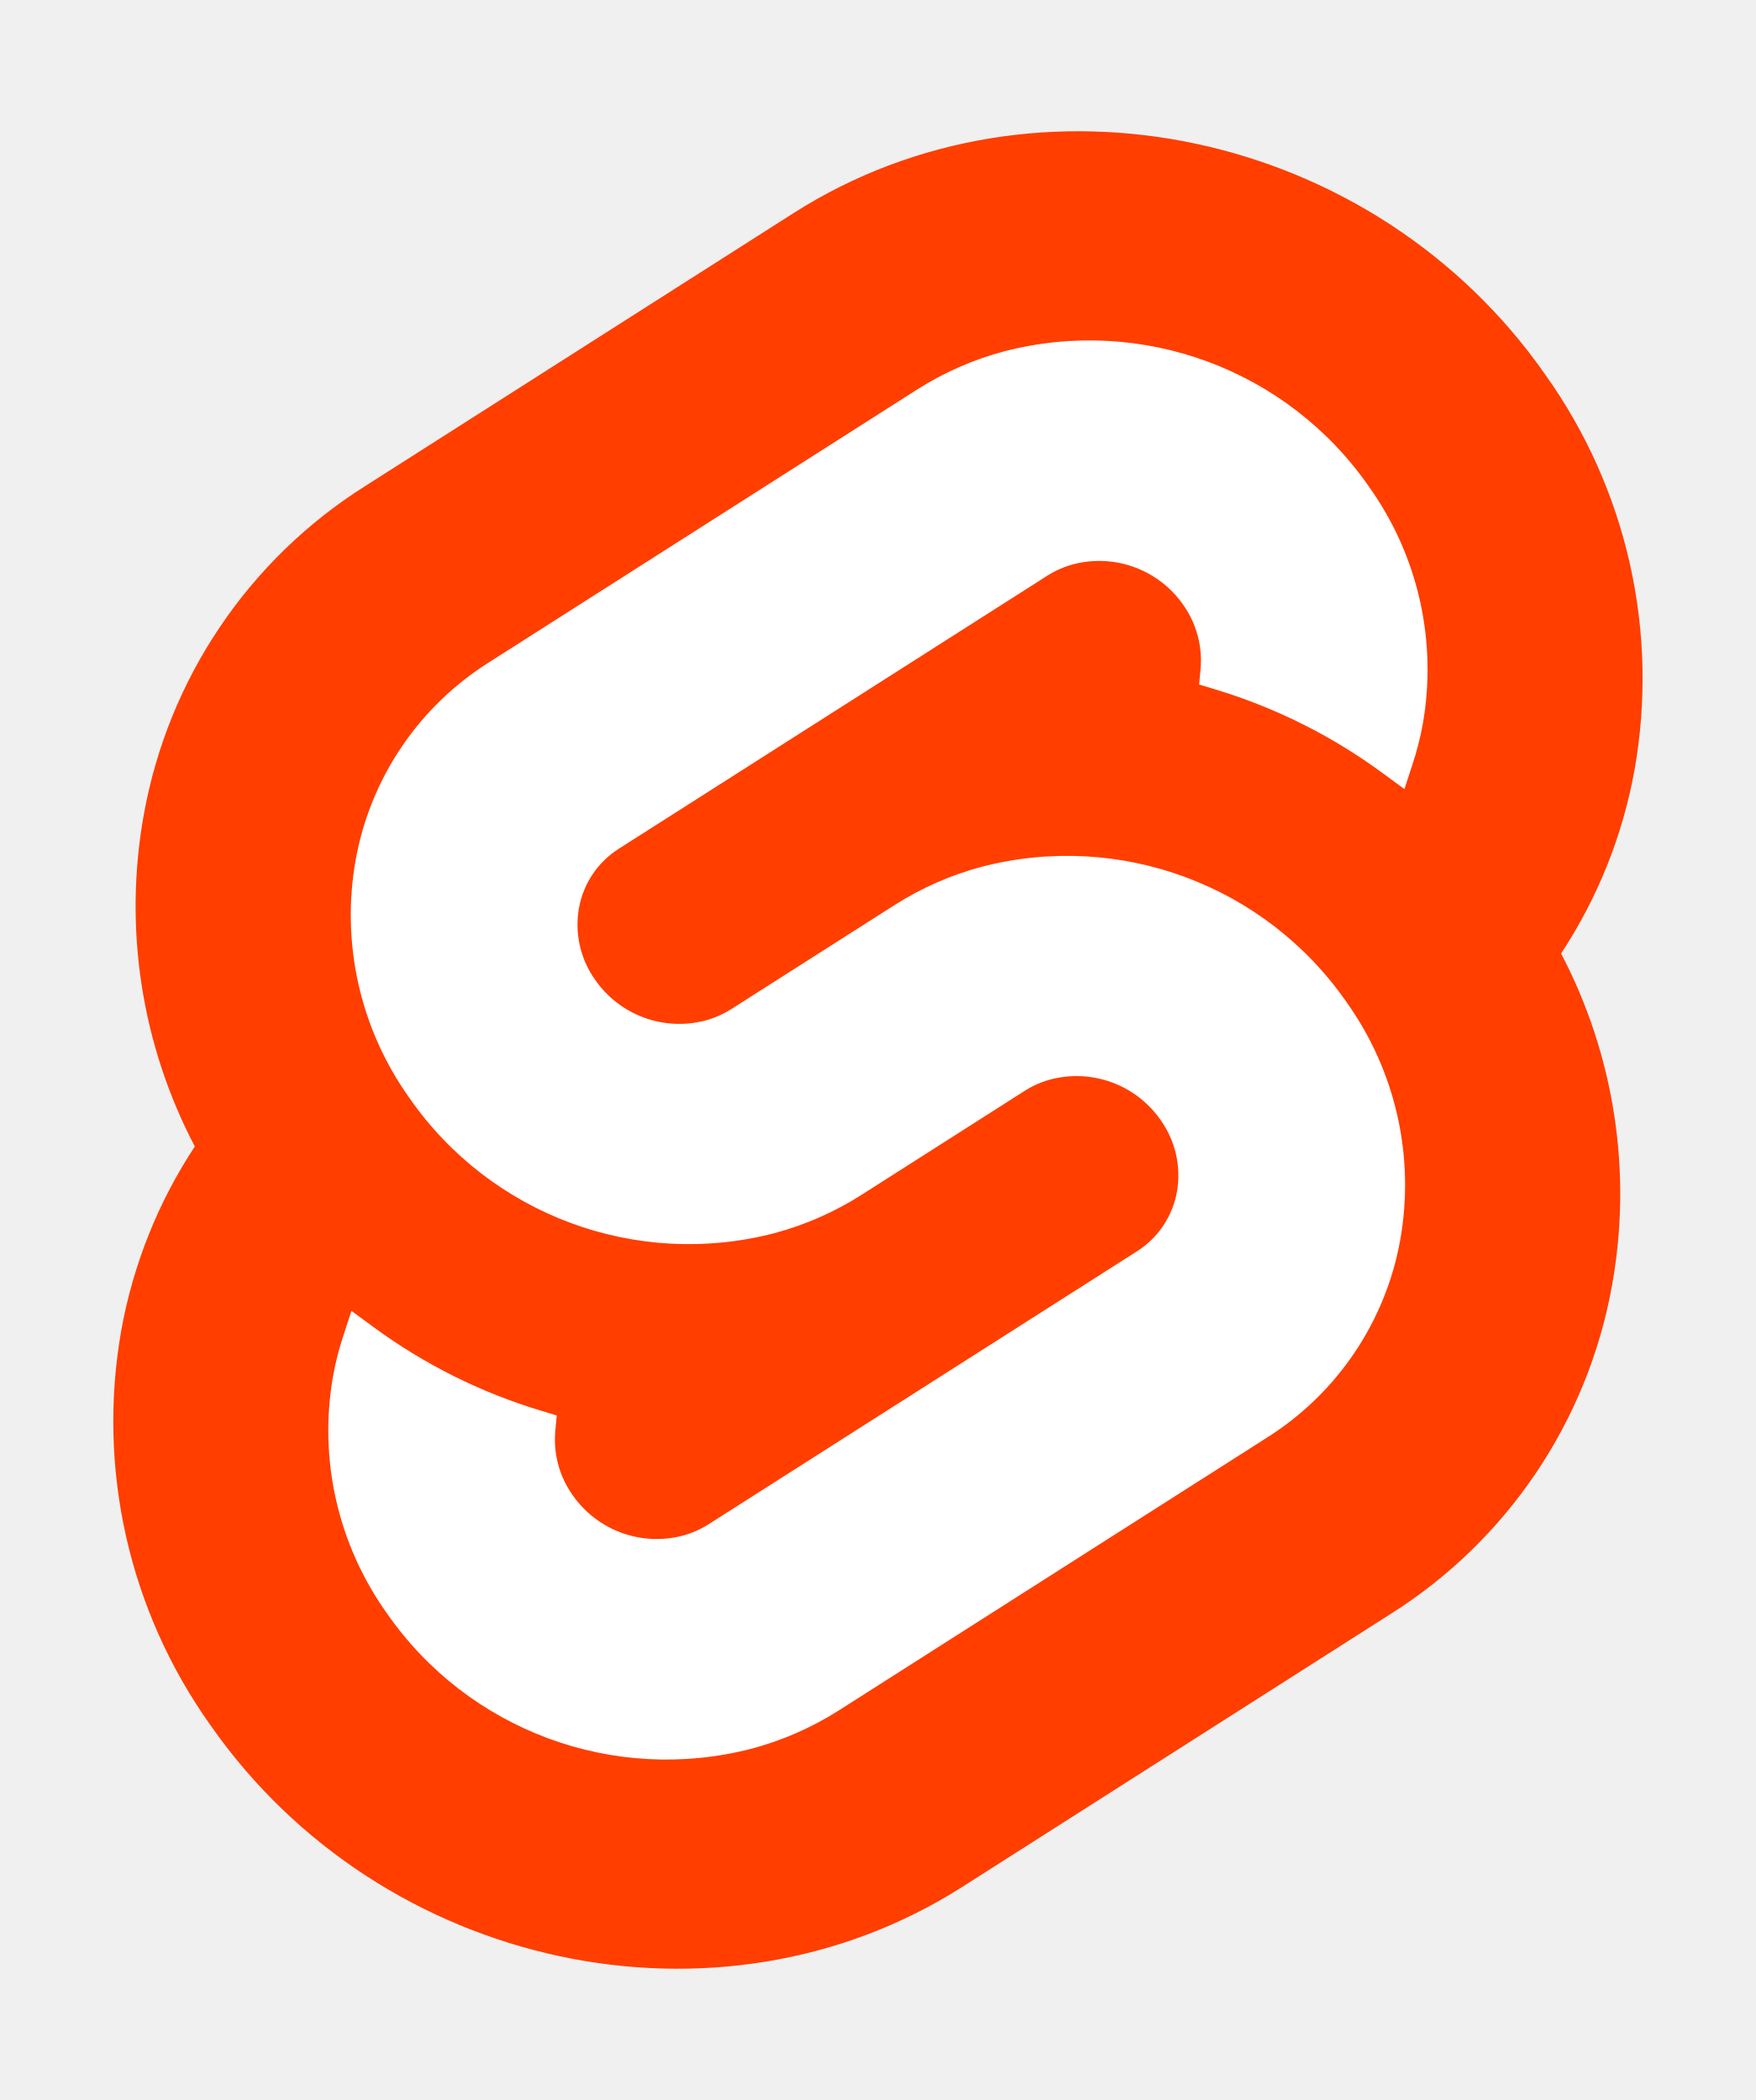
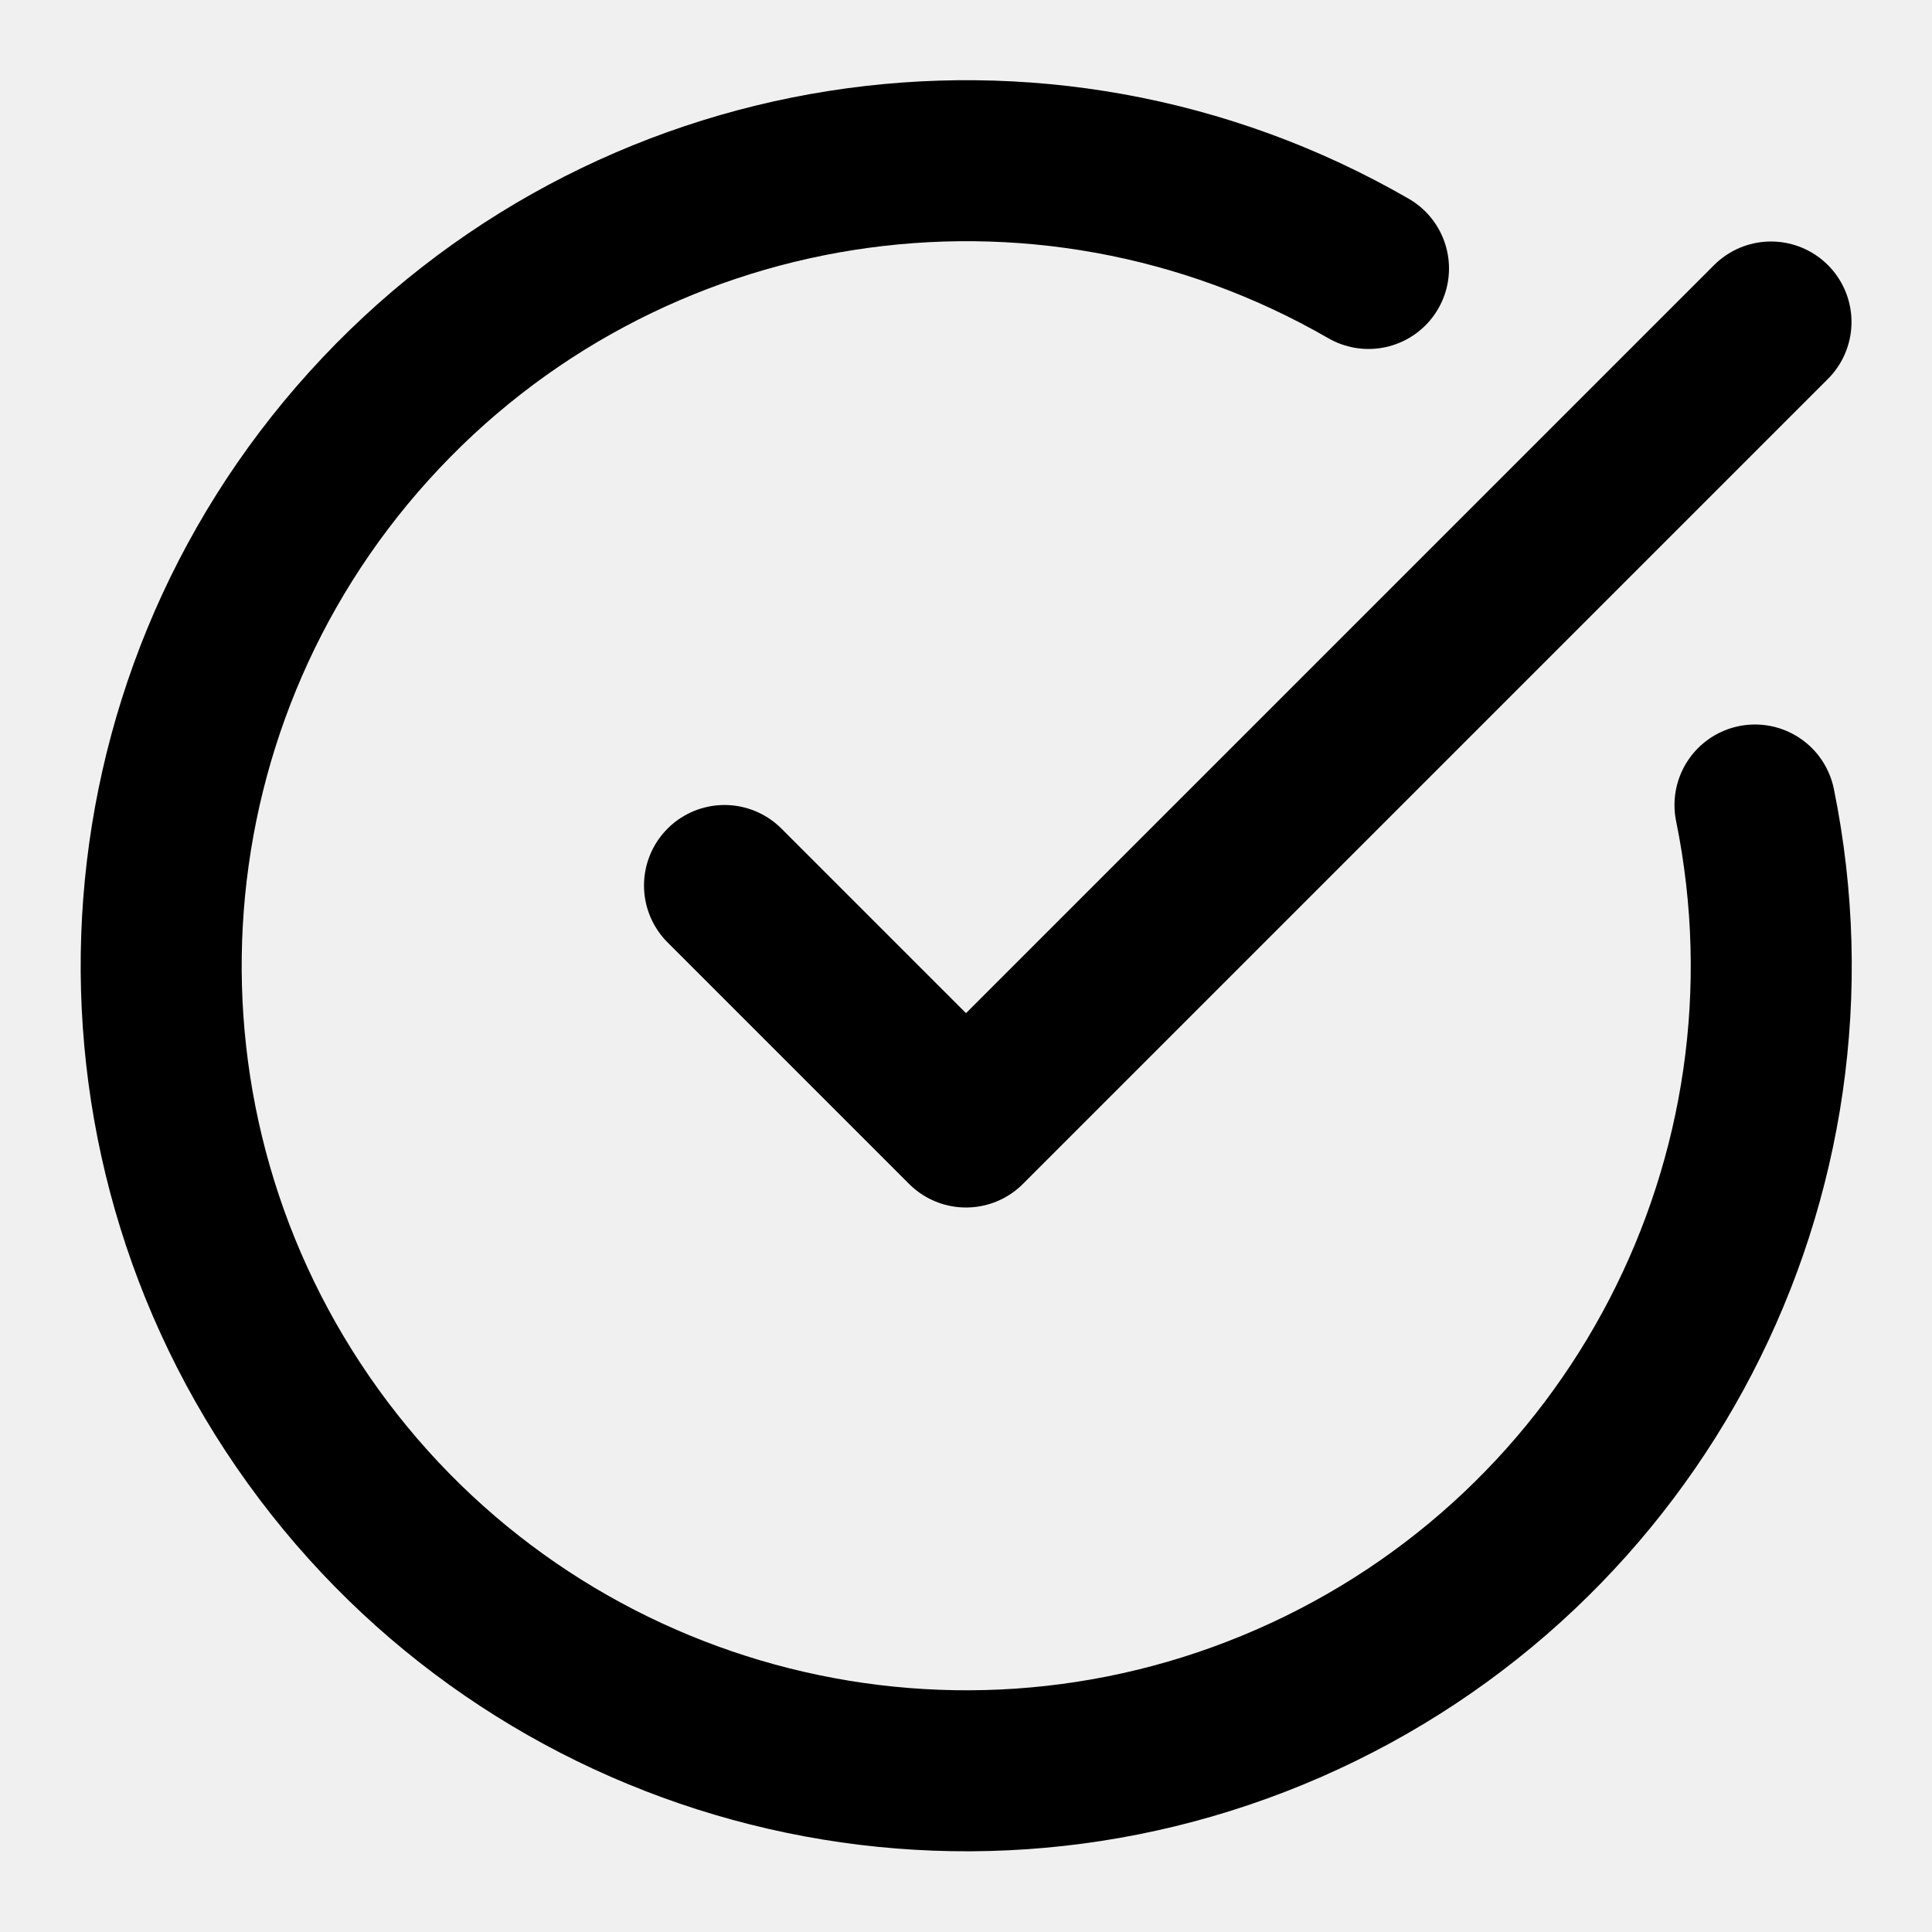
- <svg xmlns="http://www.w3.org/2000/svg" width="107" height="128" viewBox="0 0 107 128">
-   <path d="M94.157 22.819c-10.4-14.885-30.94-19.297-45.792-9.835L22.282 29.608A29.92 29.92 0 0 0 8.764 49.65a31.5 31.5 0 0 0 3.108 20.231 30 30 0 0 0-4.477 11.183 31.9 31.9 0 0 0 5.448 24.116c10.402 14.887 30.942 19.297 45.791 9.835l26.083-16.624A29.92 29.92 0 0 0 98.235 78.35a31.53 31.53 0 0 0-3.105-20.232 30 30 0 0 0 4.474-11.182 31.88 31.88 0 0 0-5.447-24.116" style="fill:#ff3e00" />
-   <path d="M45.817 106.582a20.72 20.72 0 0 1-22.237-8.243 19.17 19.17 0 0 1-3.277-14.503 18 18 0 0 1 .624-2.435l.49-1.498 1.337.981a33.6 33.6 0 0 0 10.203 5.098l.97.294-.09.968a5.85 5.85 0 0 0 1.052 3.878 6.24 6.24 0 0 0 6.695 2.485 5.8 5.8 0 0 0 1.603-.704L69.27 76.28a5.43 5.43 0 0 0 2.45-3.631 5.8 5.8 0 0 0-.987-4.371 6.24 6.24 0 0 0-6.698-2.487 5.7 5.7 0 0 0-1.6.704l-9.953 6.345a19 19 0 0 1-5.296 2.326 20.72 20.72 0 0 1-22.237-8.243 19.17 19.17 0 0 1-3.277-14.502 17.99 17.99 0 0 1 8.13-12.052l26.081-16.623a19 19 0 0 1 5.3-2.329 20.72 20.72 0 0 1 22.237 8.243 19.17 19.17 0 0 1 3.277 14.503 18 18 0 0 1-.624 2.435l-.49 1.498-1.337-.98a33.6 33.6 0 0 0-10.203-5.1l-.97-.294.09-.968a5.86 5.86 0 0 0-1.052-3.878 6.24 6.24 0 0 0-6.696-2.485 5.8 5.8 0 0 0-1.602.704L37.73 51.72a5.42 5.42 0 0 0-2.449 3.63 5.79 5.79 0 0 0 .986 4.372 6.24 6.24 0 0 0 6.698 2.486 5.8 5.8 0 0 0 1.602-.704l9.952-6.342a19 19 0 0 1 5.295-2.328 20.72 20.72 0 0 1 22.237 8.242 19.17 19.17 0 0 1 3.277 14.503 18 18 0 0 1-8.13 12.053l-26.081 16.622a19 19 0 0 1-5.3 2.328" style="fill:#fff" />
+ <svg xmlns="http://www.w3.org/2000/svg" width="24" height="24" viewBox="0 0 24 24" fill="none" stroke="currentColor" stroke-width="2" stroke-linecap="round" stroke-linejoin="round" class="lucide lucide-circle-check-big-icon lucide-circle-check-big">
+   <path d="M21.801 10A10 10 0 1 1 17 3.335" />
+   <path d="m9 11 3 3L22 4" />
</svg>
